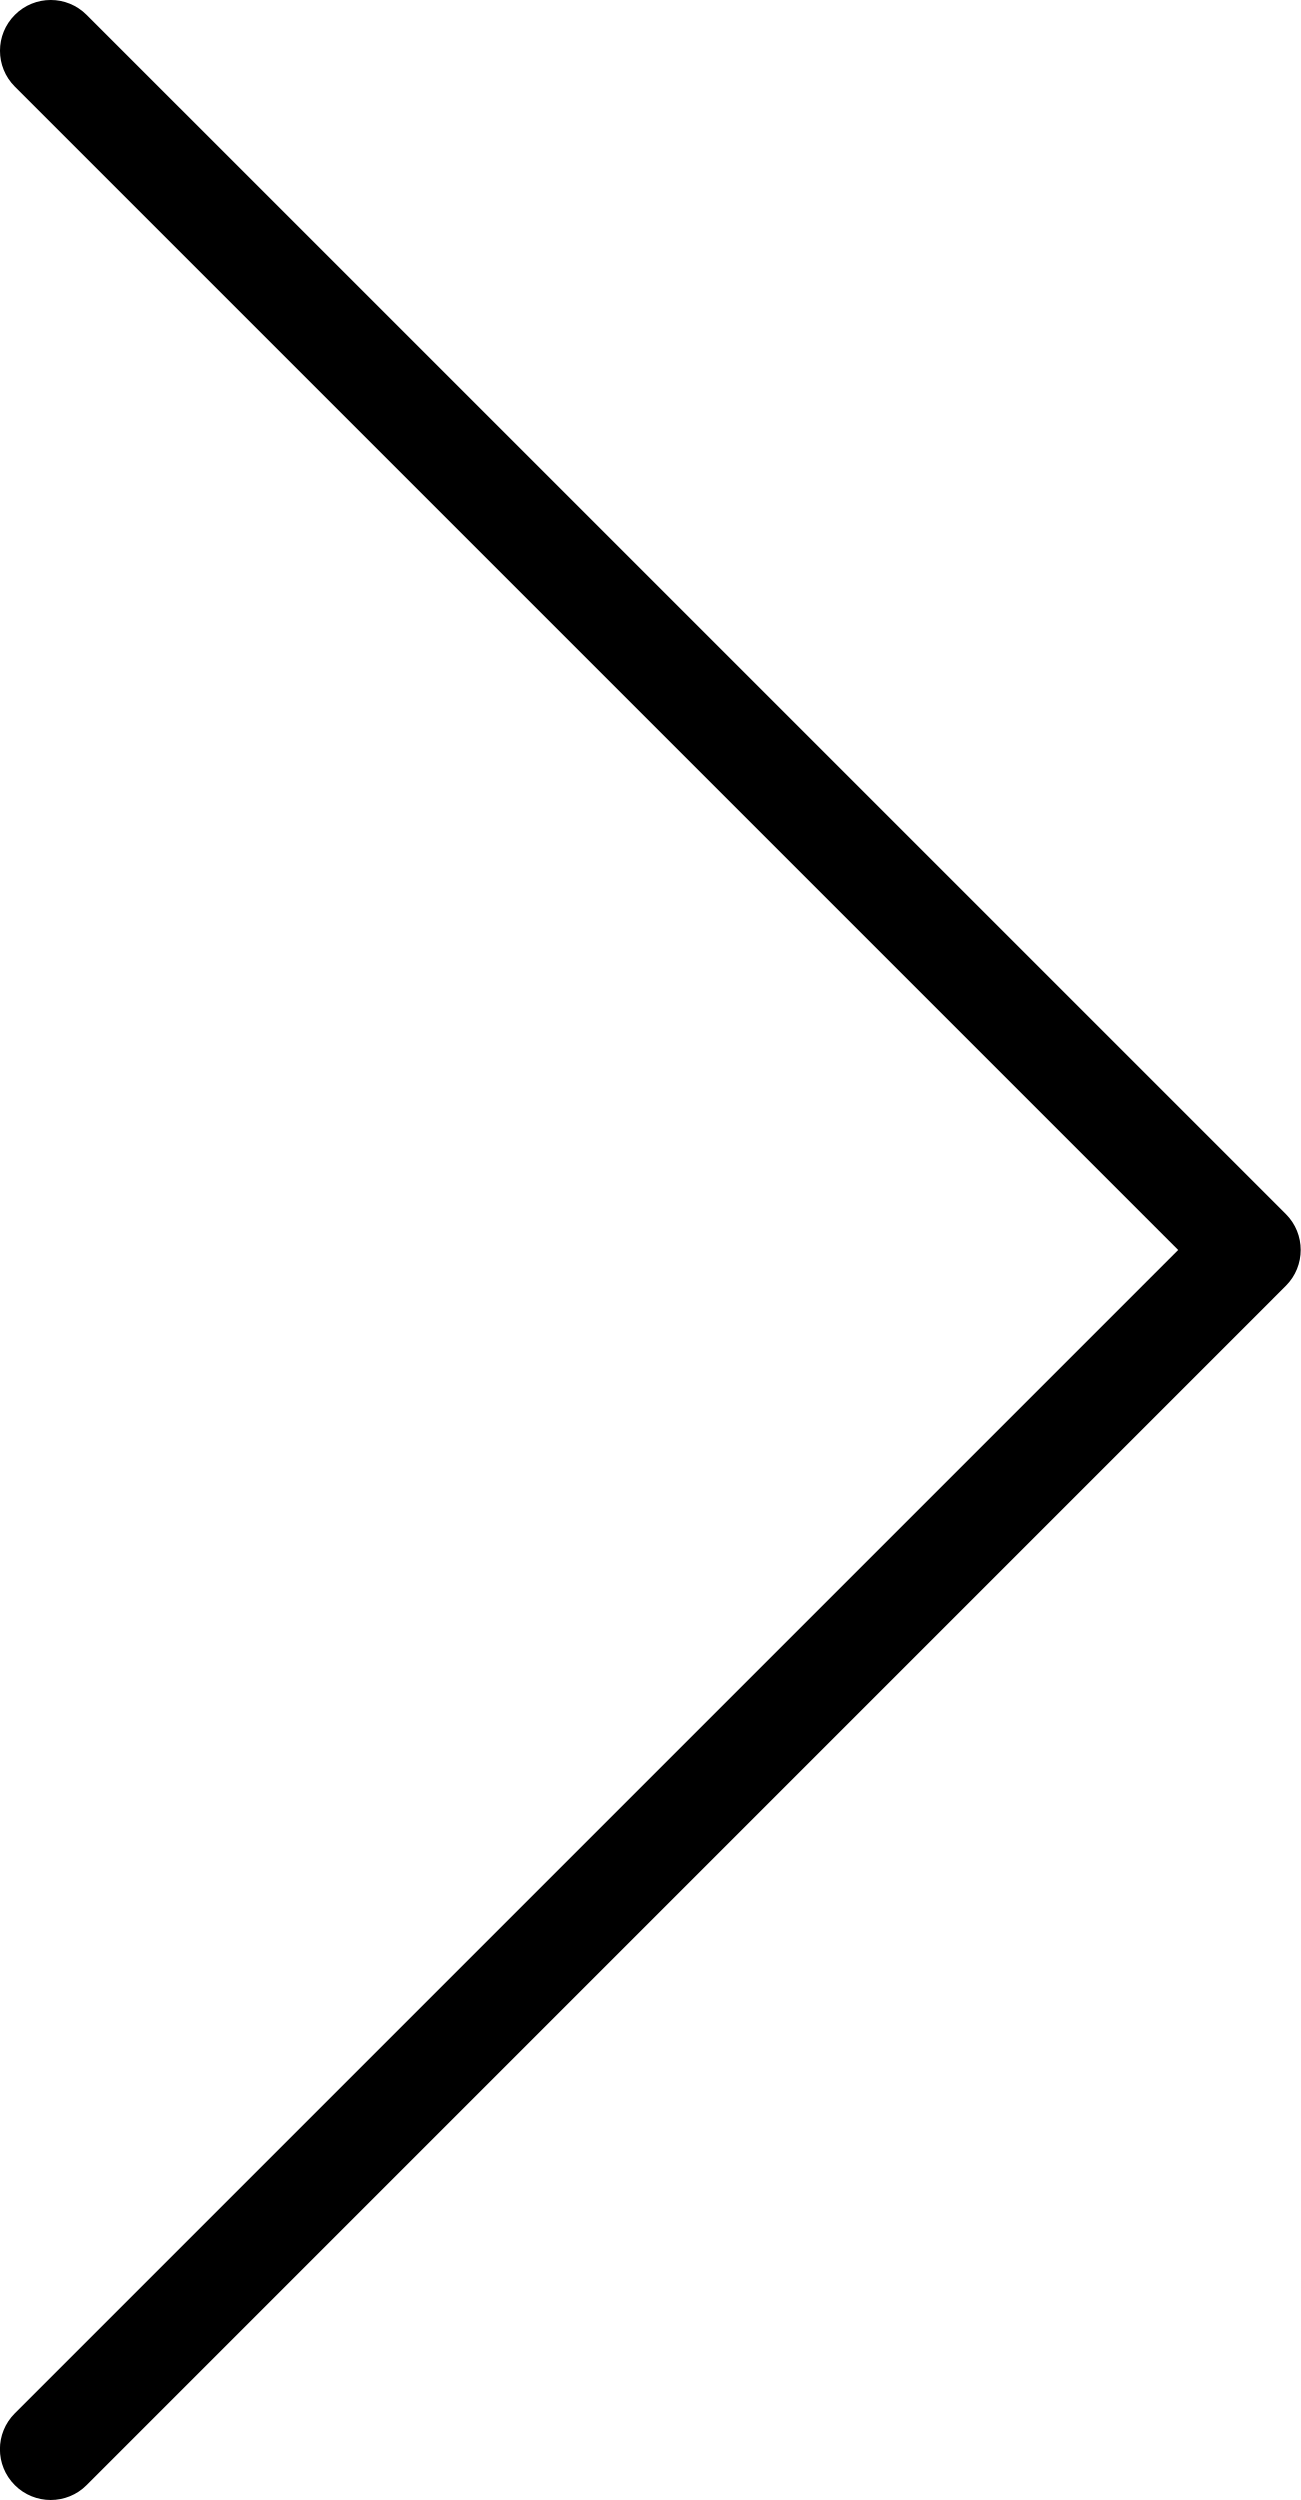
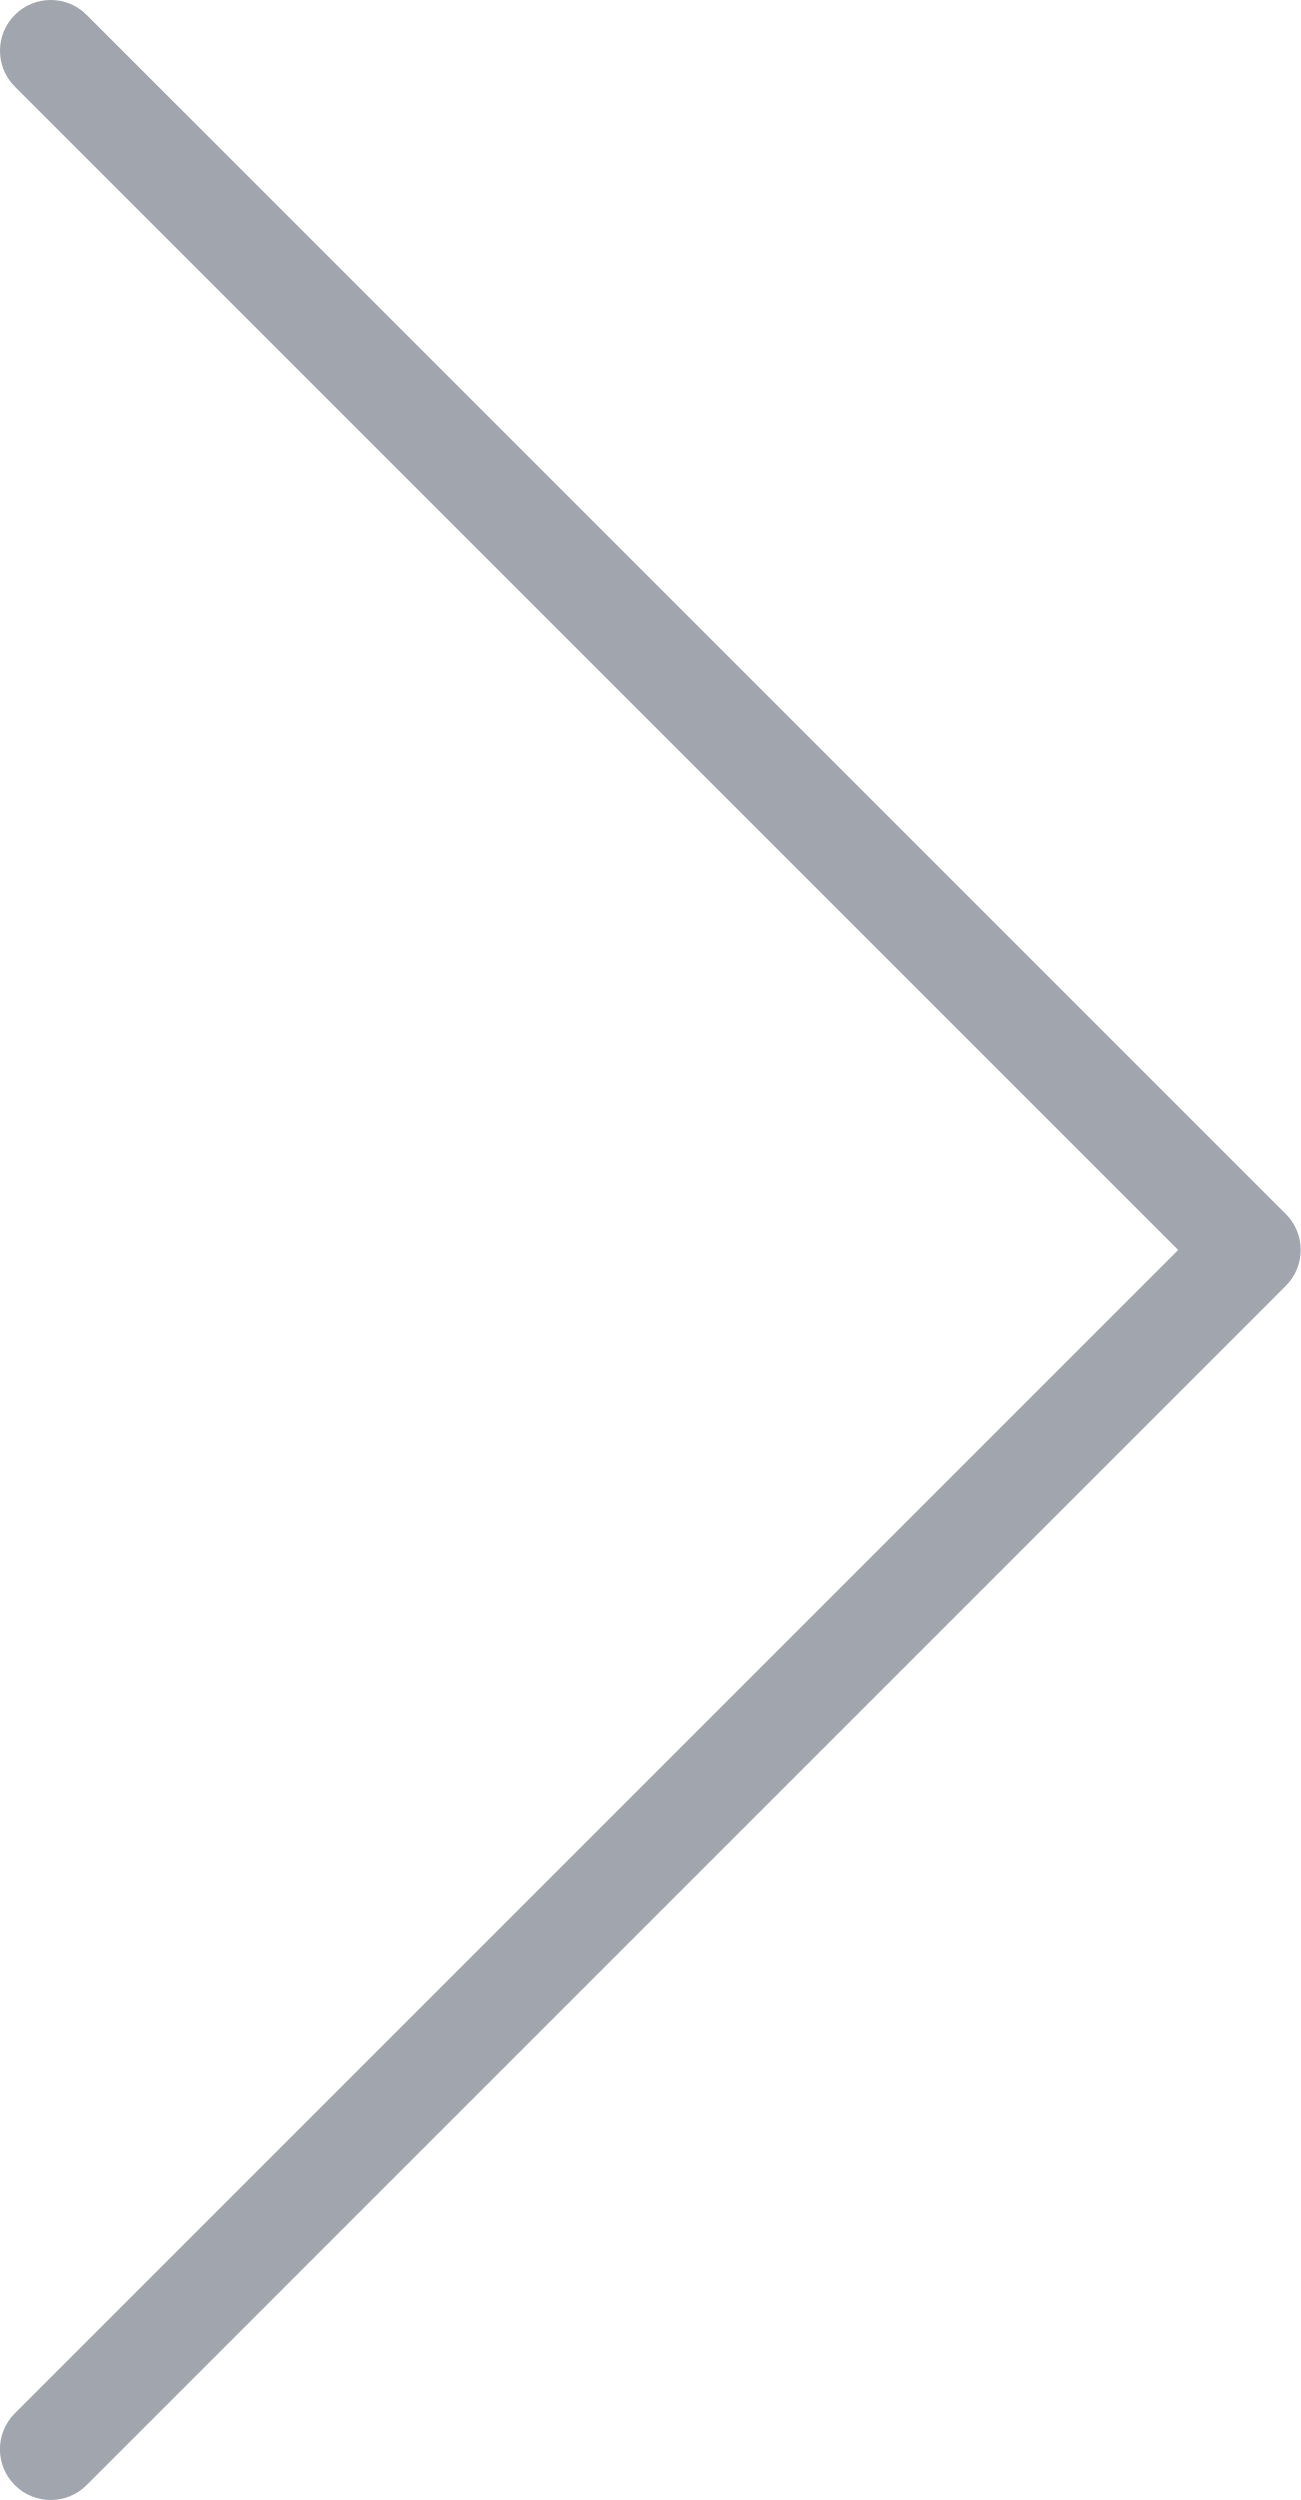
<svg xmlns="http://www.w3.org/2000/svg" version="1.1" id="Layer_1" x="0px" y="0px" width="21.706px" height="41.719px" viewBox="0 0 21.706 41.719" enable-background="new 0 0 21.706 41.719" xml:space="preserve">
-   <path d="M19.661,20.859L0.248,1.446c-0.331-0.331-0.331-0.867,0-1.198c0.33-0.331,0.867-0.331,1.197,0l20.013,20.012 c0.33,0.33,0.33,0.867,0,1.197L1.445,41.471c-0.164,0.165-0.382,0.248-0.599,0.248s-0.434-0.083-0.599-0.248 c-0.331-0.331-0.331-0.867,0-1.198L19.661,20.859z" />
+   <path fill="#a1a5ad" d="M19.661,20.859L0.248,1.446c-0.331-0.331-0.331-0.867,0-1.198c0.33-0.331,0.867-0.331,1.197,0l20.013,20.012 c0.33,0.33,0.33,0.867,0,1.197L1.445,41.471c-0.164,0.165-0.382,0.248-0.599,0.248s-0.434-0.083-0.599-0.248 c-0.331-0.331-0.331-0.867,0-1.198L19.661,20.859z" />
</svg>
